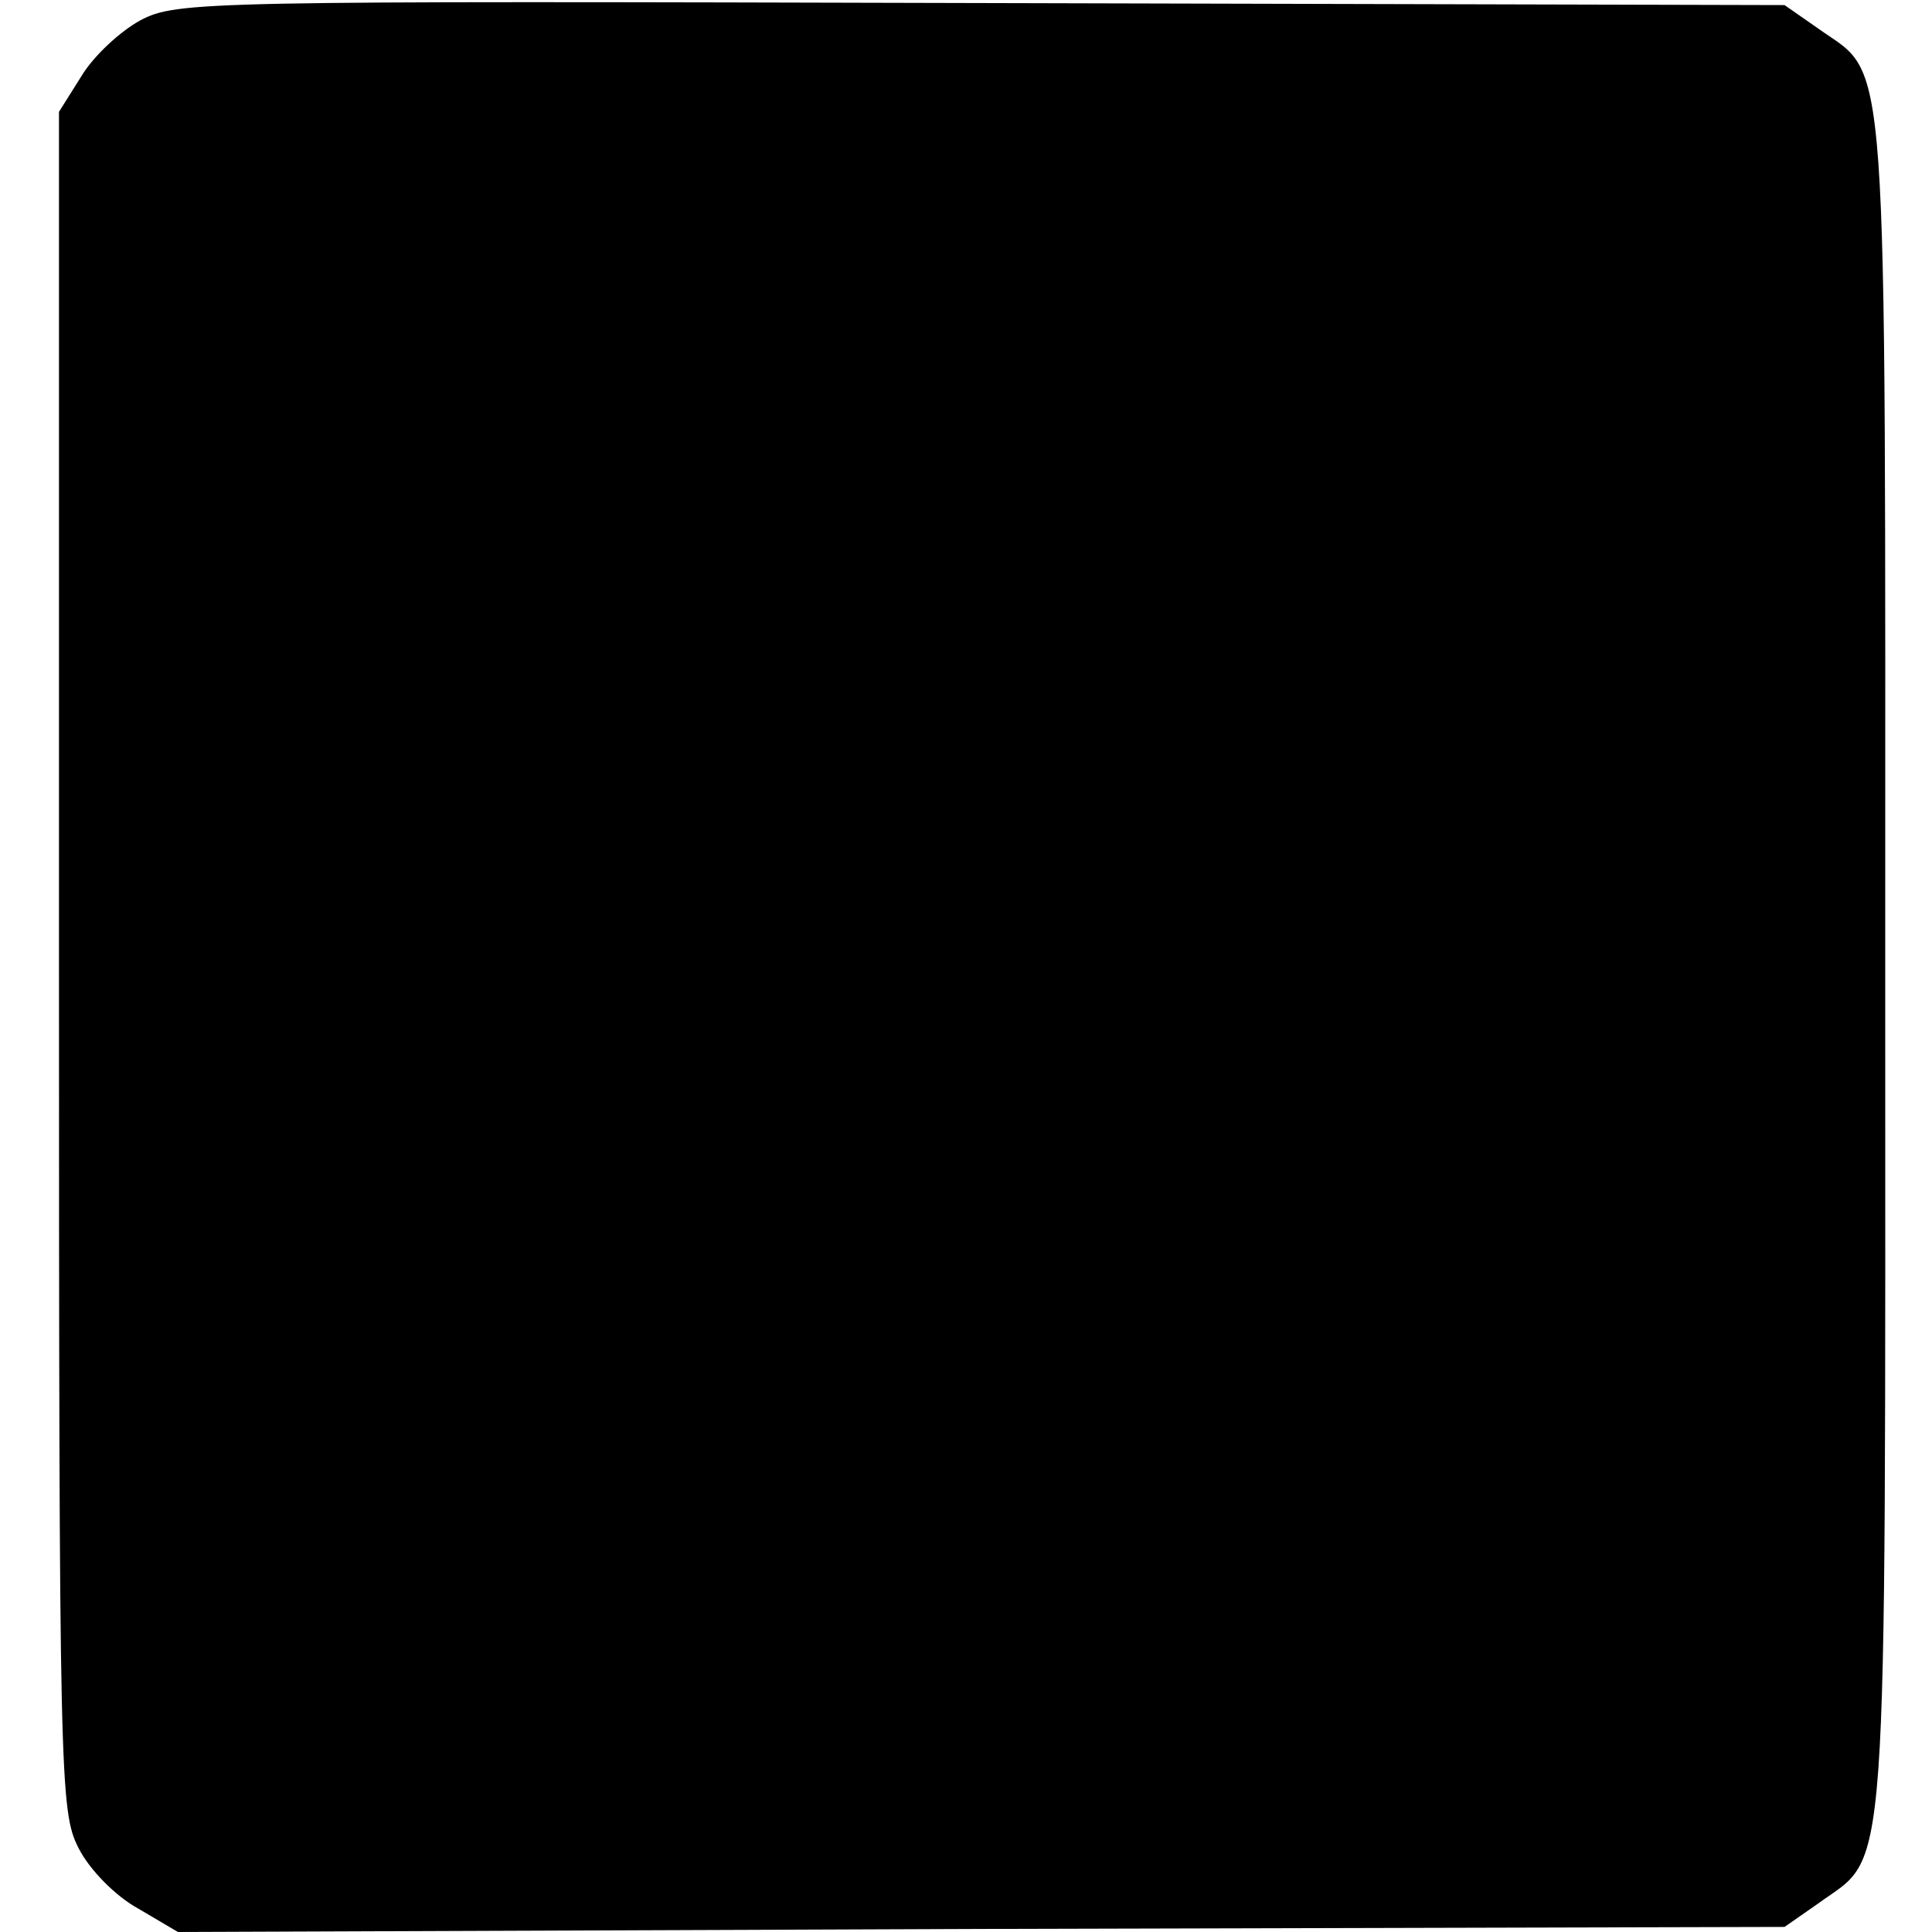
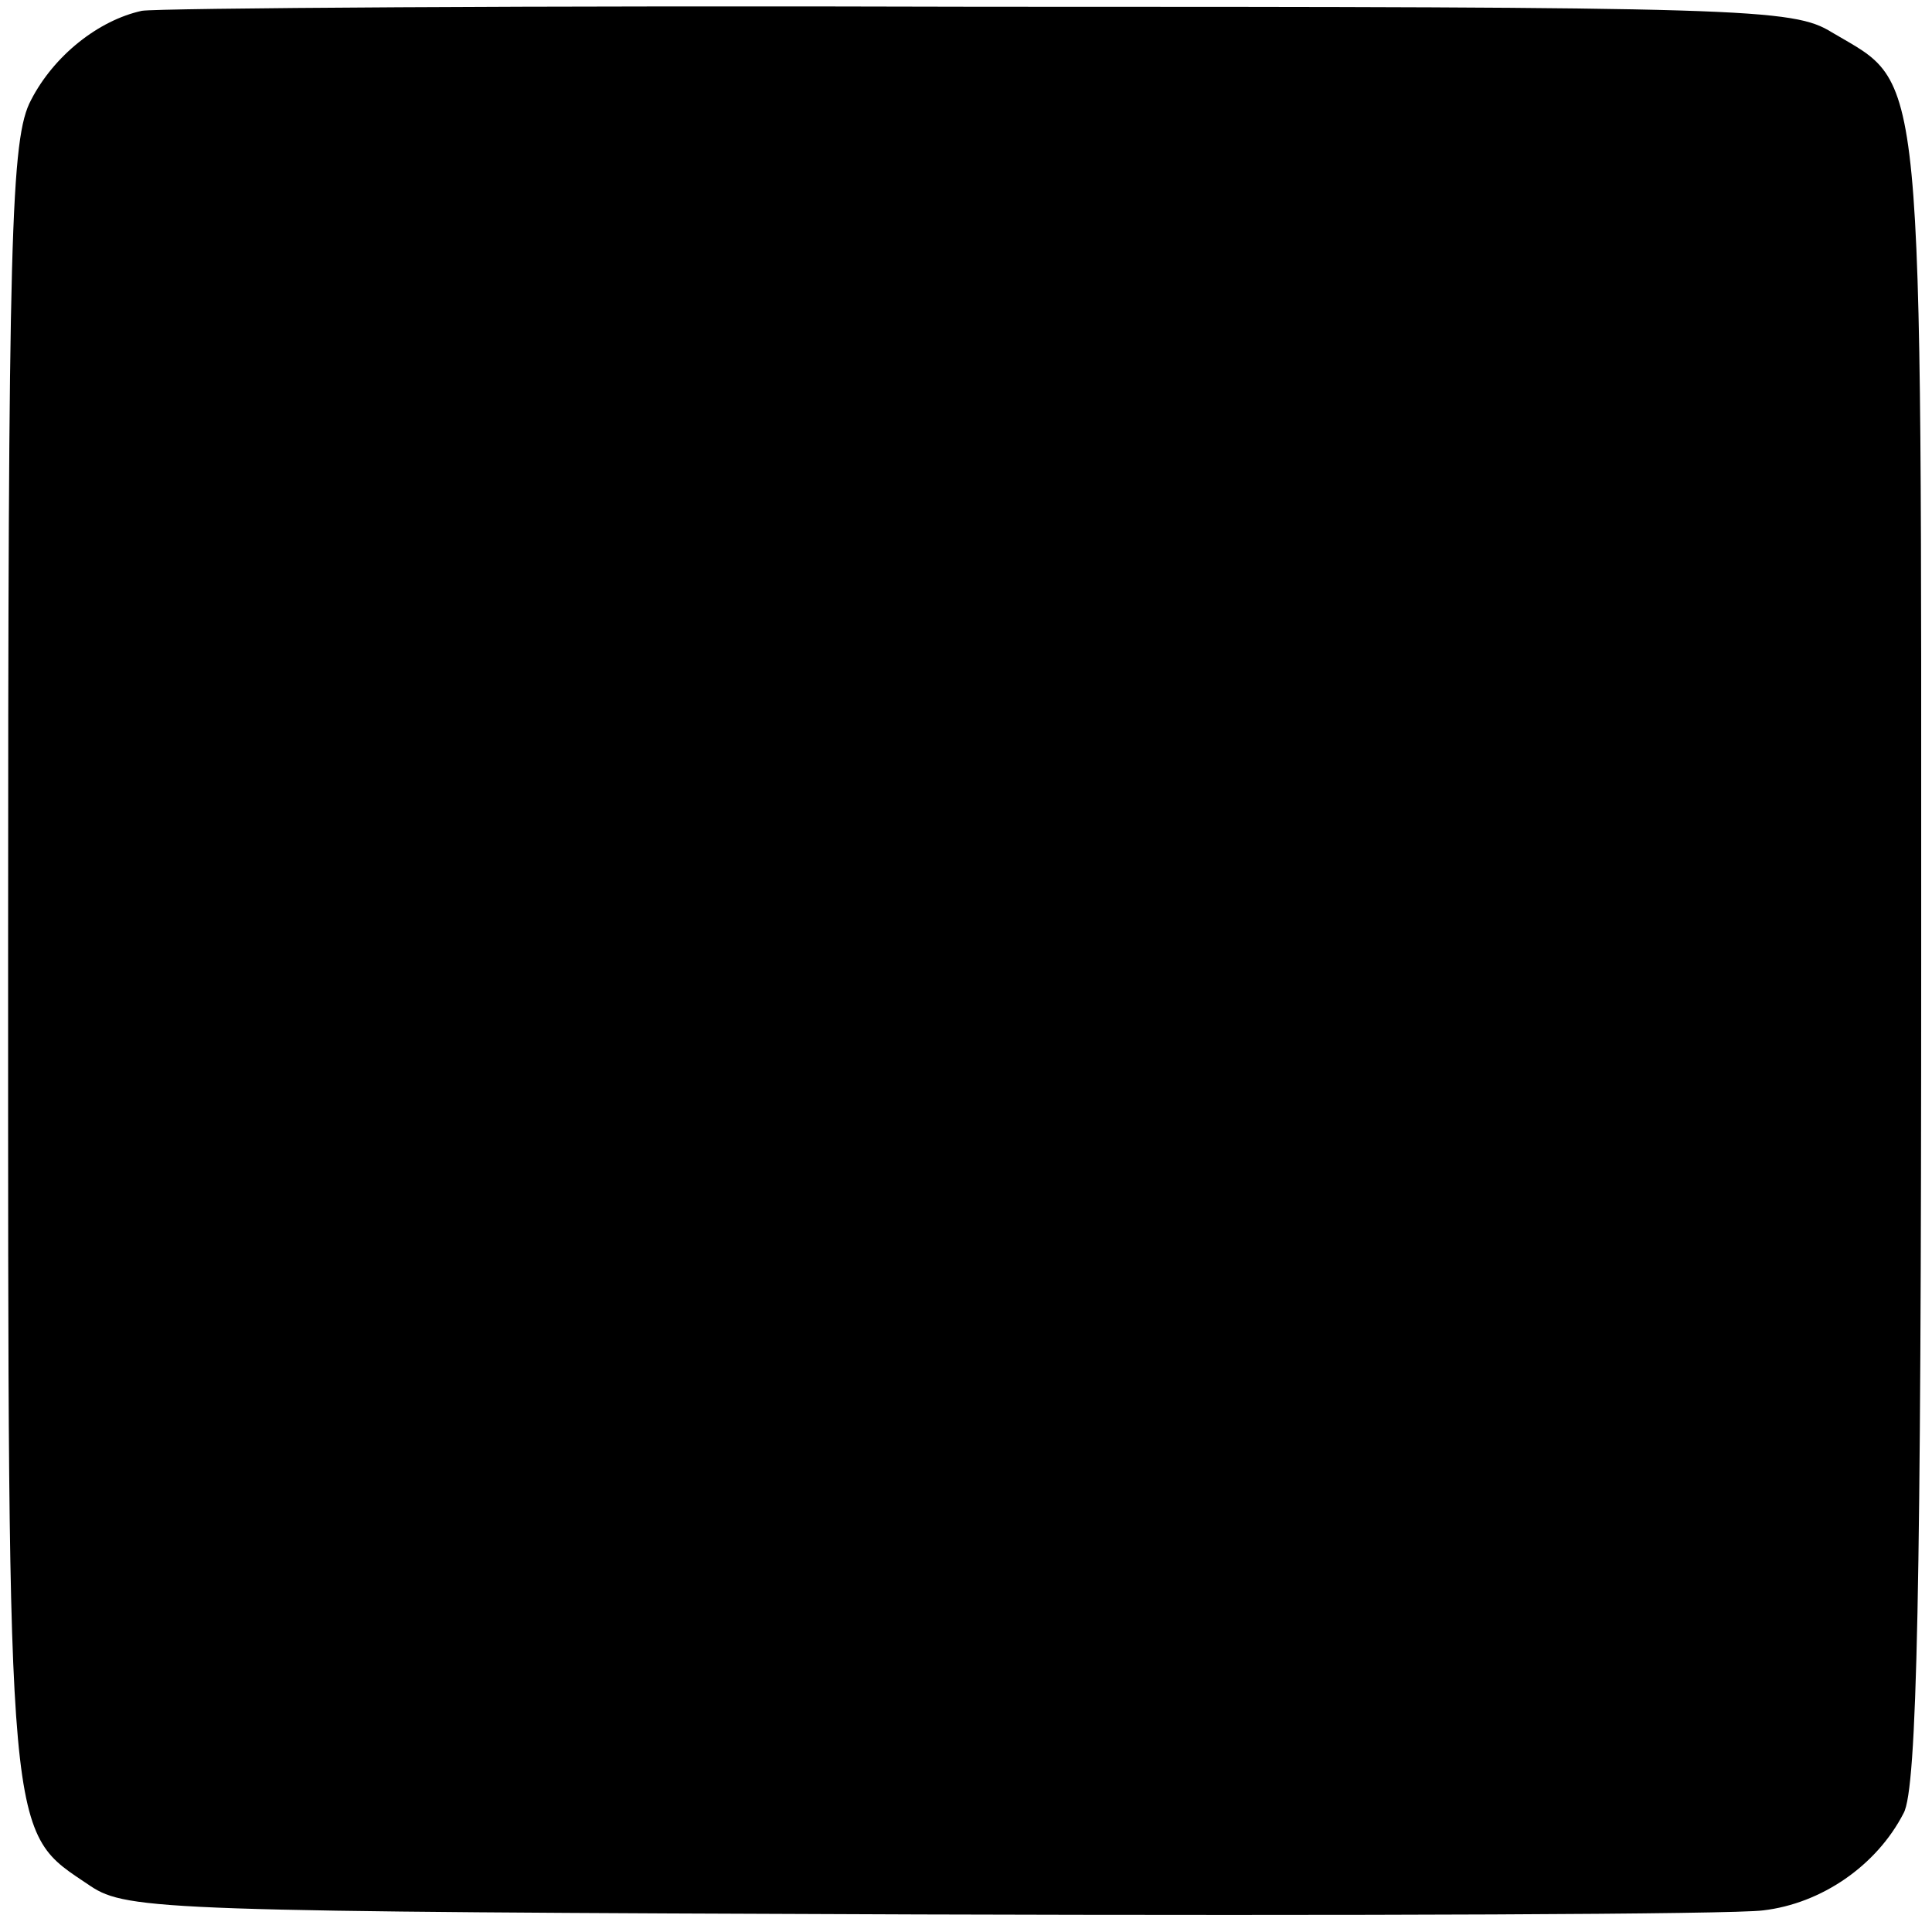
- <svg xmlns="http://www.w3.org/2000/svg" version="1.0" width="190pt" height="190pt" viewBox="0 0 190 190" preserveAspectRatio="xMidYMid meet">
-   <g transform="translate(0,190) scale(0.1,-0.1)" fill="#000000" stroke="none">
-     <path d="M138 1880 c-20 -11 -46 -35 -58 -55 l-22 -35 0 -835 c0 -807 1 -836 19 -872 11 -22 37 -48 59 -60 l39 -23 790 3 790 2 33 23 c70 51 66 -5 66 922 0 927 4 872 -66 922 l-33 23 -790 2 c-765 2 -791 2 -827 -17z" />
+ <svg xmlns="http://www.w3.org/2000/svg" version="1.0" width="143pt" height="143pt" viewBox="0 0 143 143" preserveAspectRatio="xMidYMid meet">
+   <g transform="translate(0,143) scale(0.1,-0.1)" fill="#000000" stroke="none">
+     <path d="M105 1422 c-32 -7 -65 -33 -82 -66 -15 -28 -17 -97 -17 -636 0 -665 -1 -644 61 -686 27 -18 57 -19 613 -21 322 -1 603 0 625 3 43 5 84 33 104 72 10 18 13 167 13 632 0 675 3 645 -66 686 -29 18 -62 19 -631 19 -330 1 -609 -1 -620 -3z" />
  </g>
</svg>
